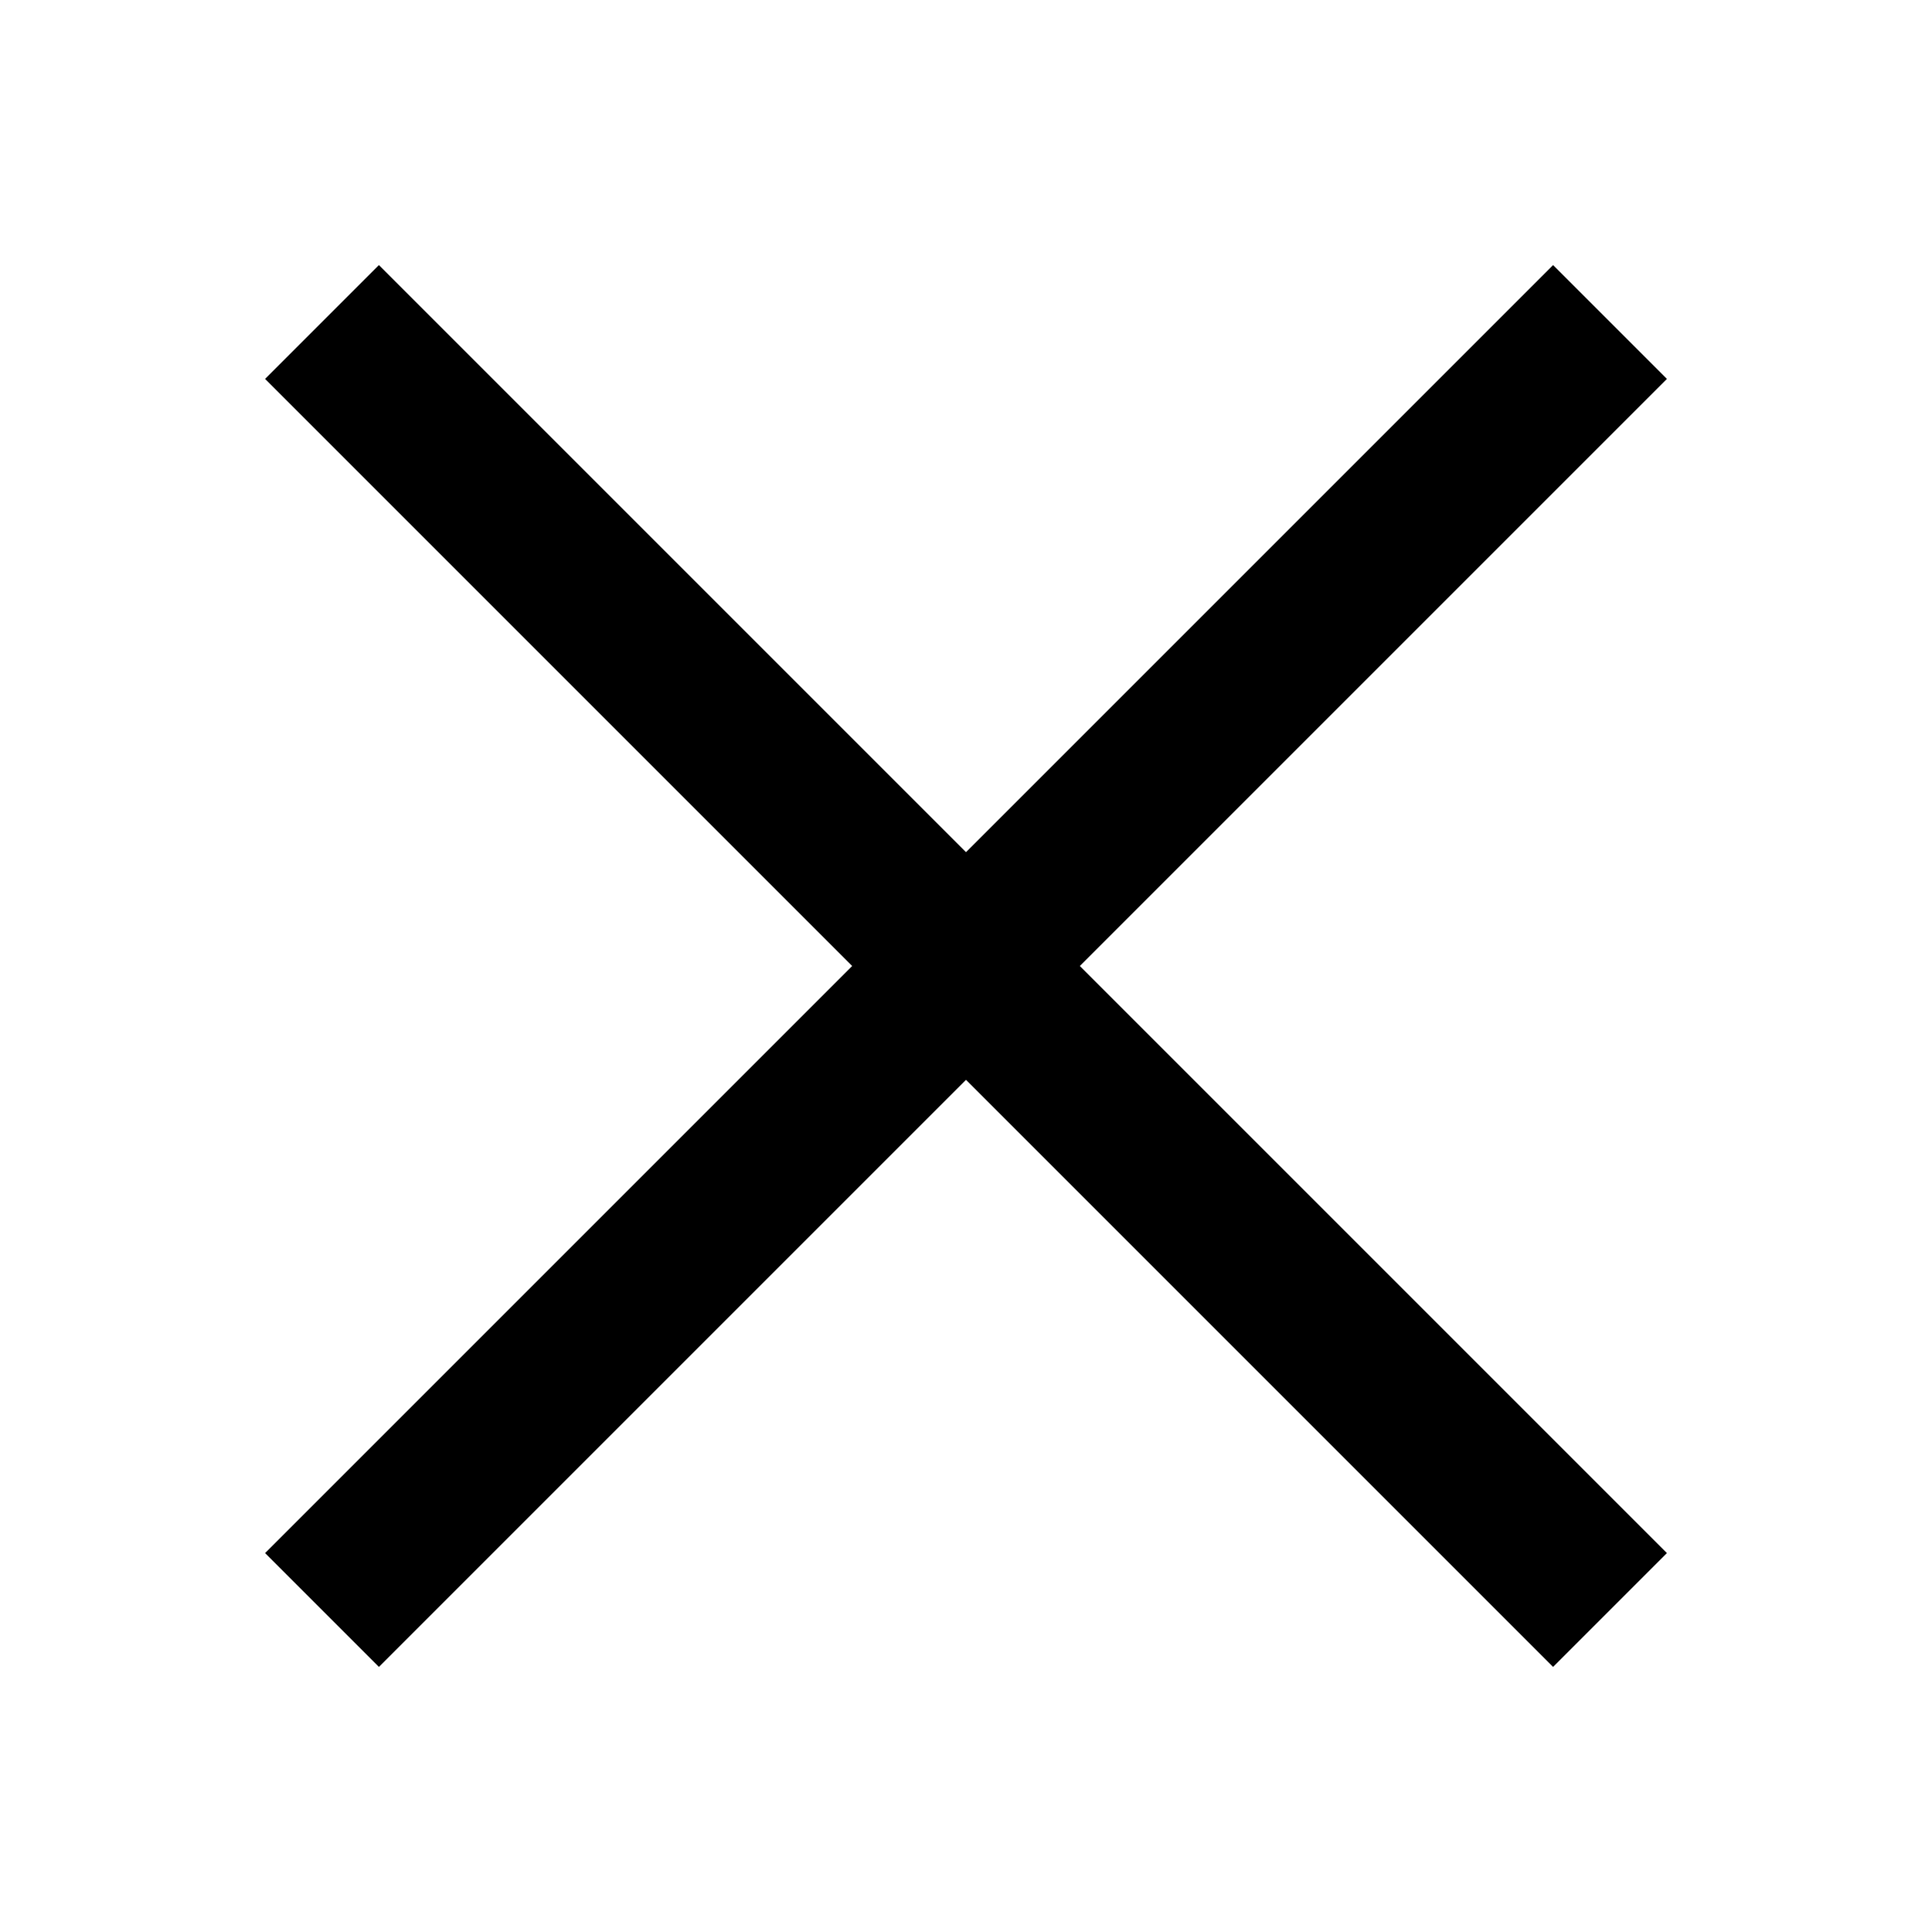
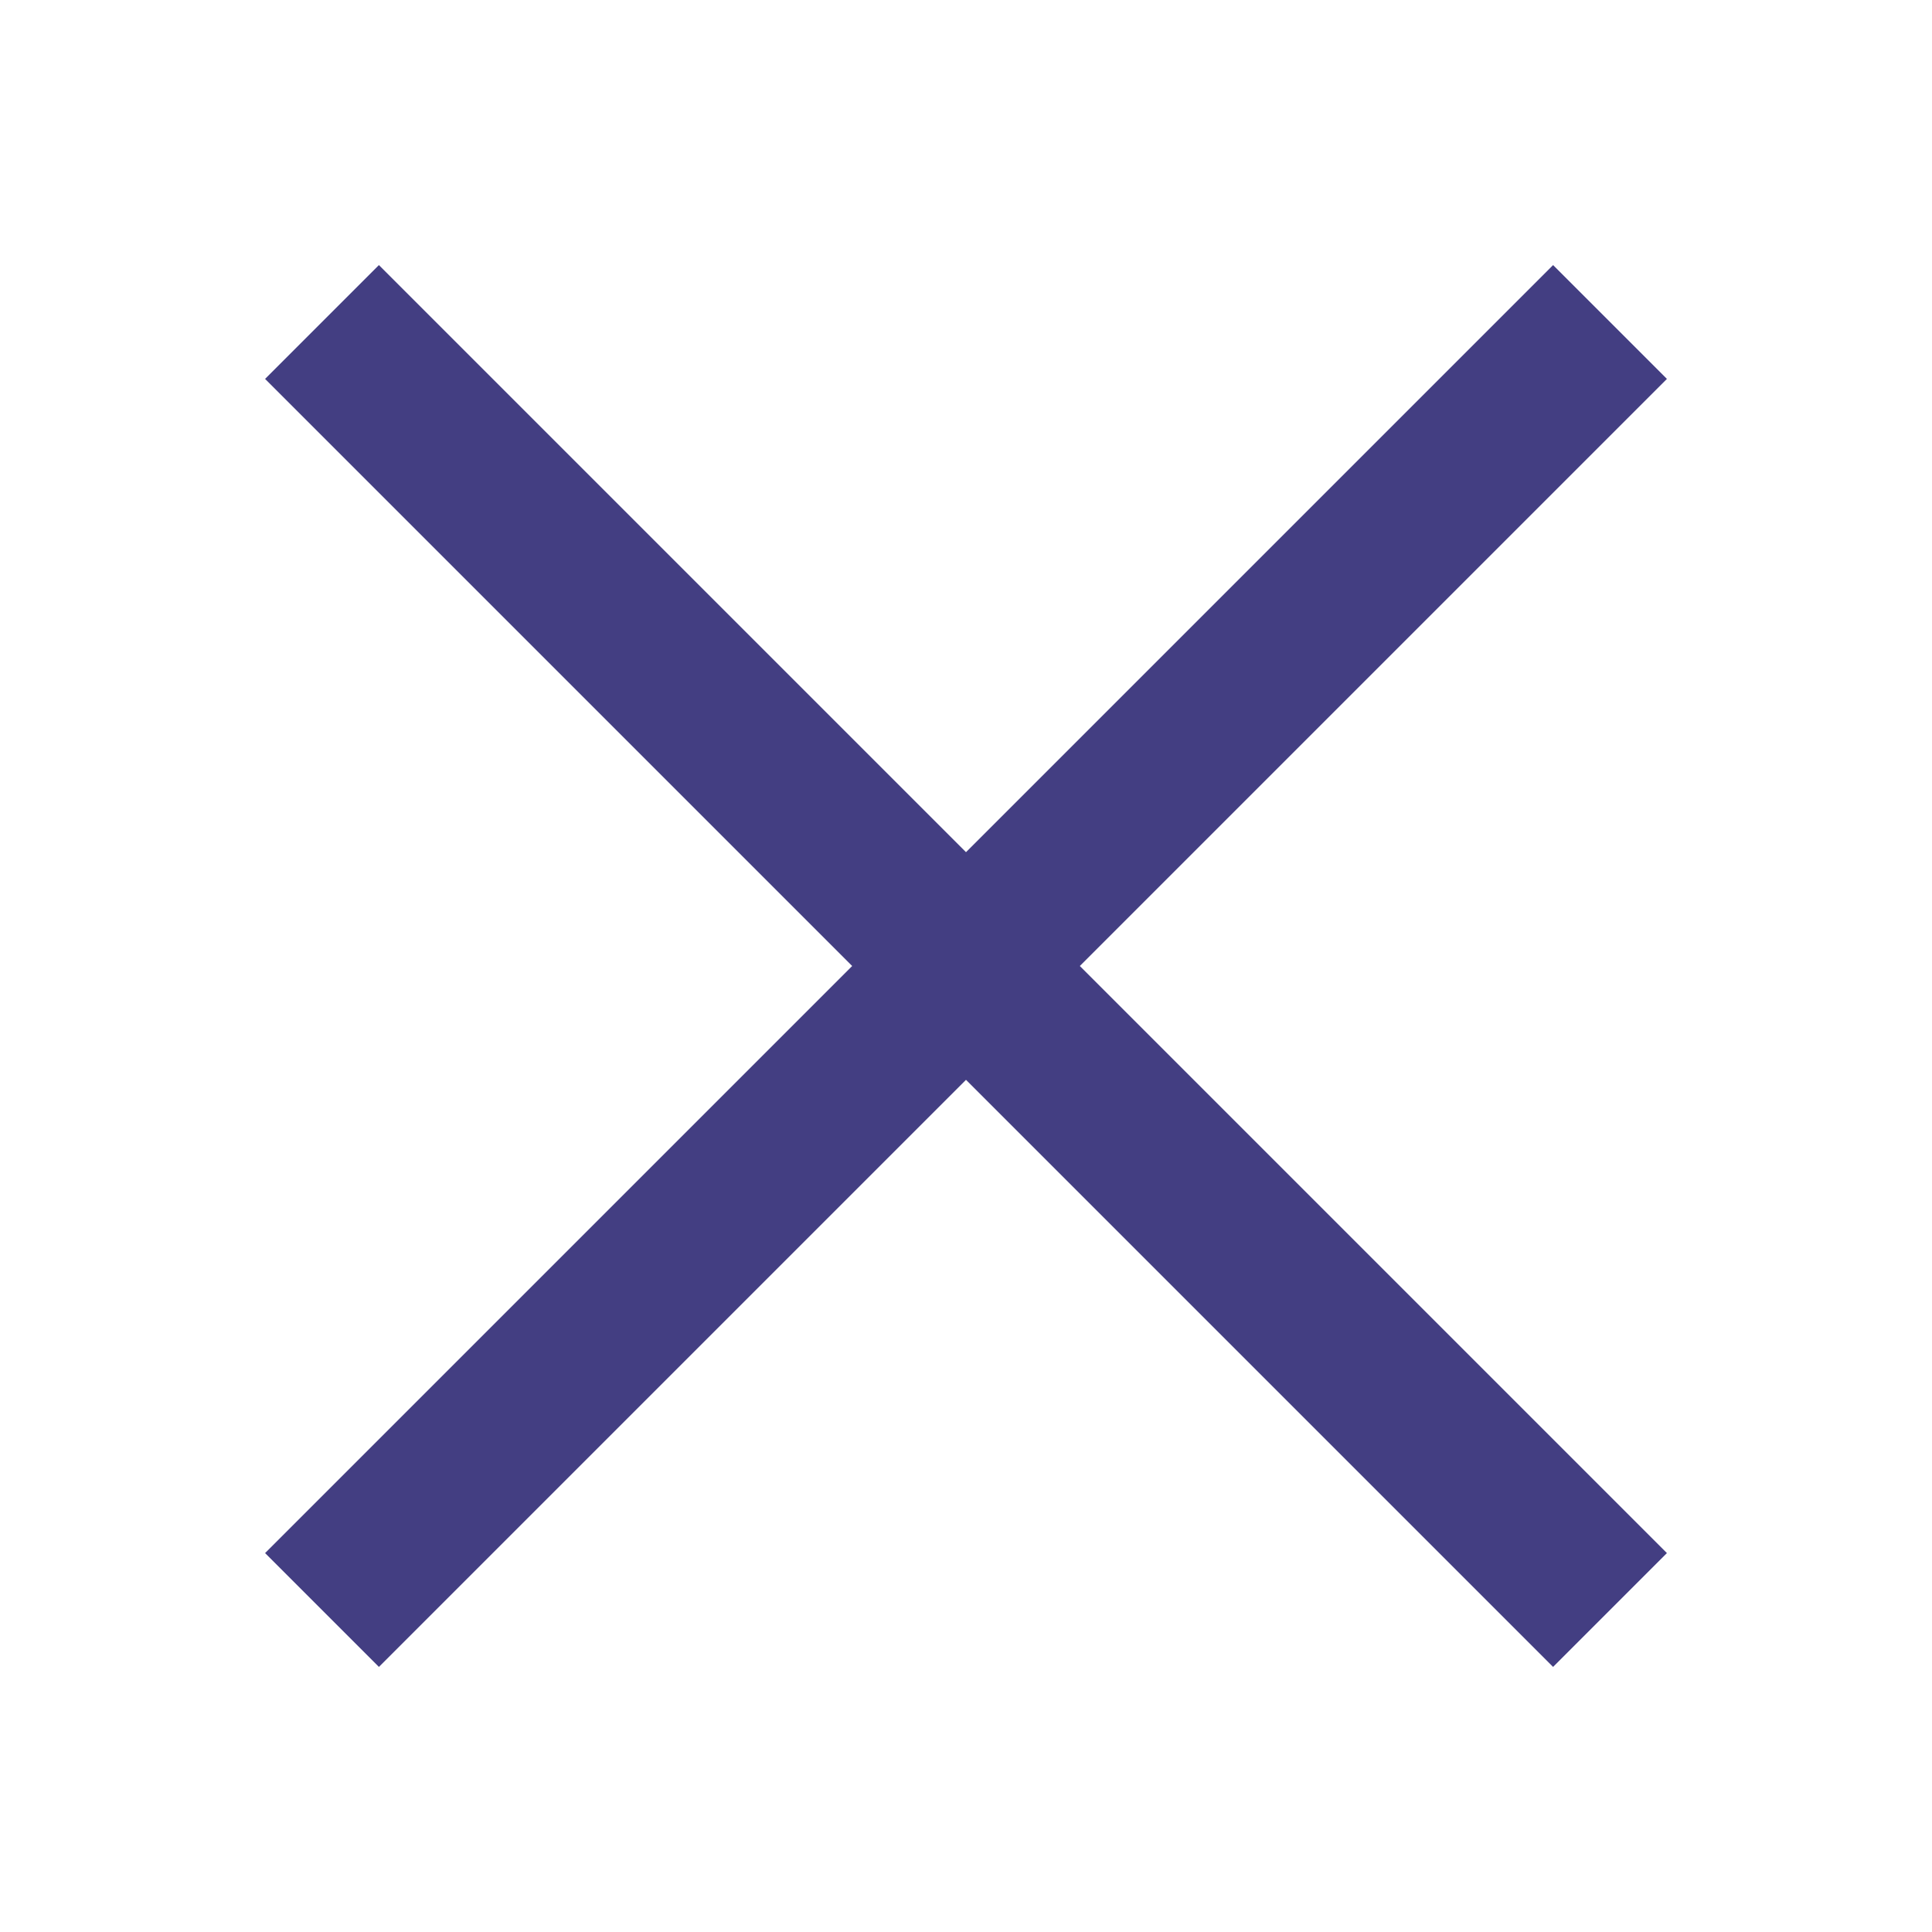
- <svg xmlns="http://www.w3.org/2000/svg" fill="#000000" viewBox="0 0 24 24" width="24px" height="24px">
+ <svg xmlns="http://www.w3.org/2000/svg" fill="#433E82" viewBox="0 0 24 24" width="24px" height="24px">
  <path d="M 4.707 3.293 L 3.293 4.707 L 10.586 12 L 3.293 19.293 L 4.707 20.707 L 12 13.414 L 19.293 20.707 L 20.707 19.293 L 13.414 12 L 20.707 4.707 L 19.293 3.293 L 12 10.586 L 4.707 3.293 z" />
</svg>
